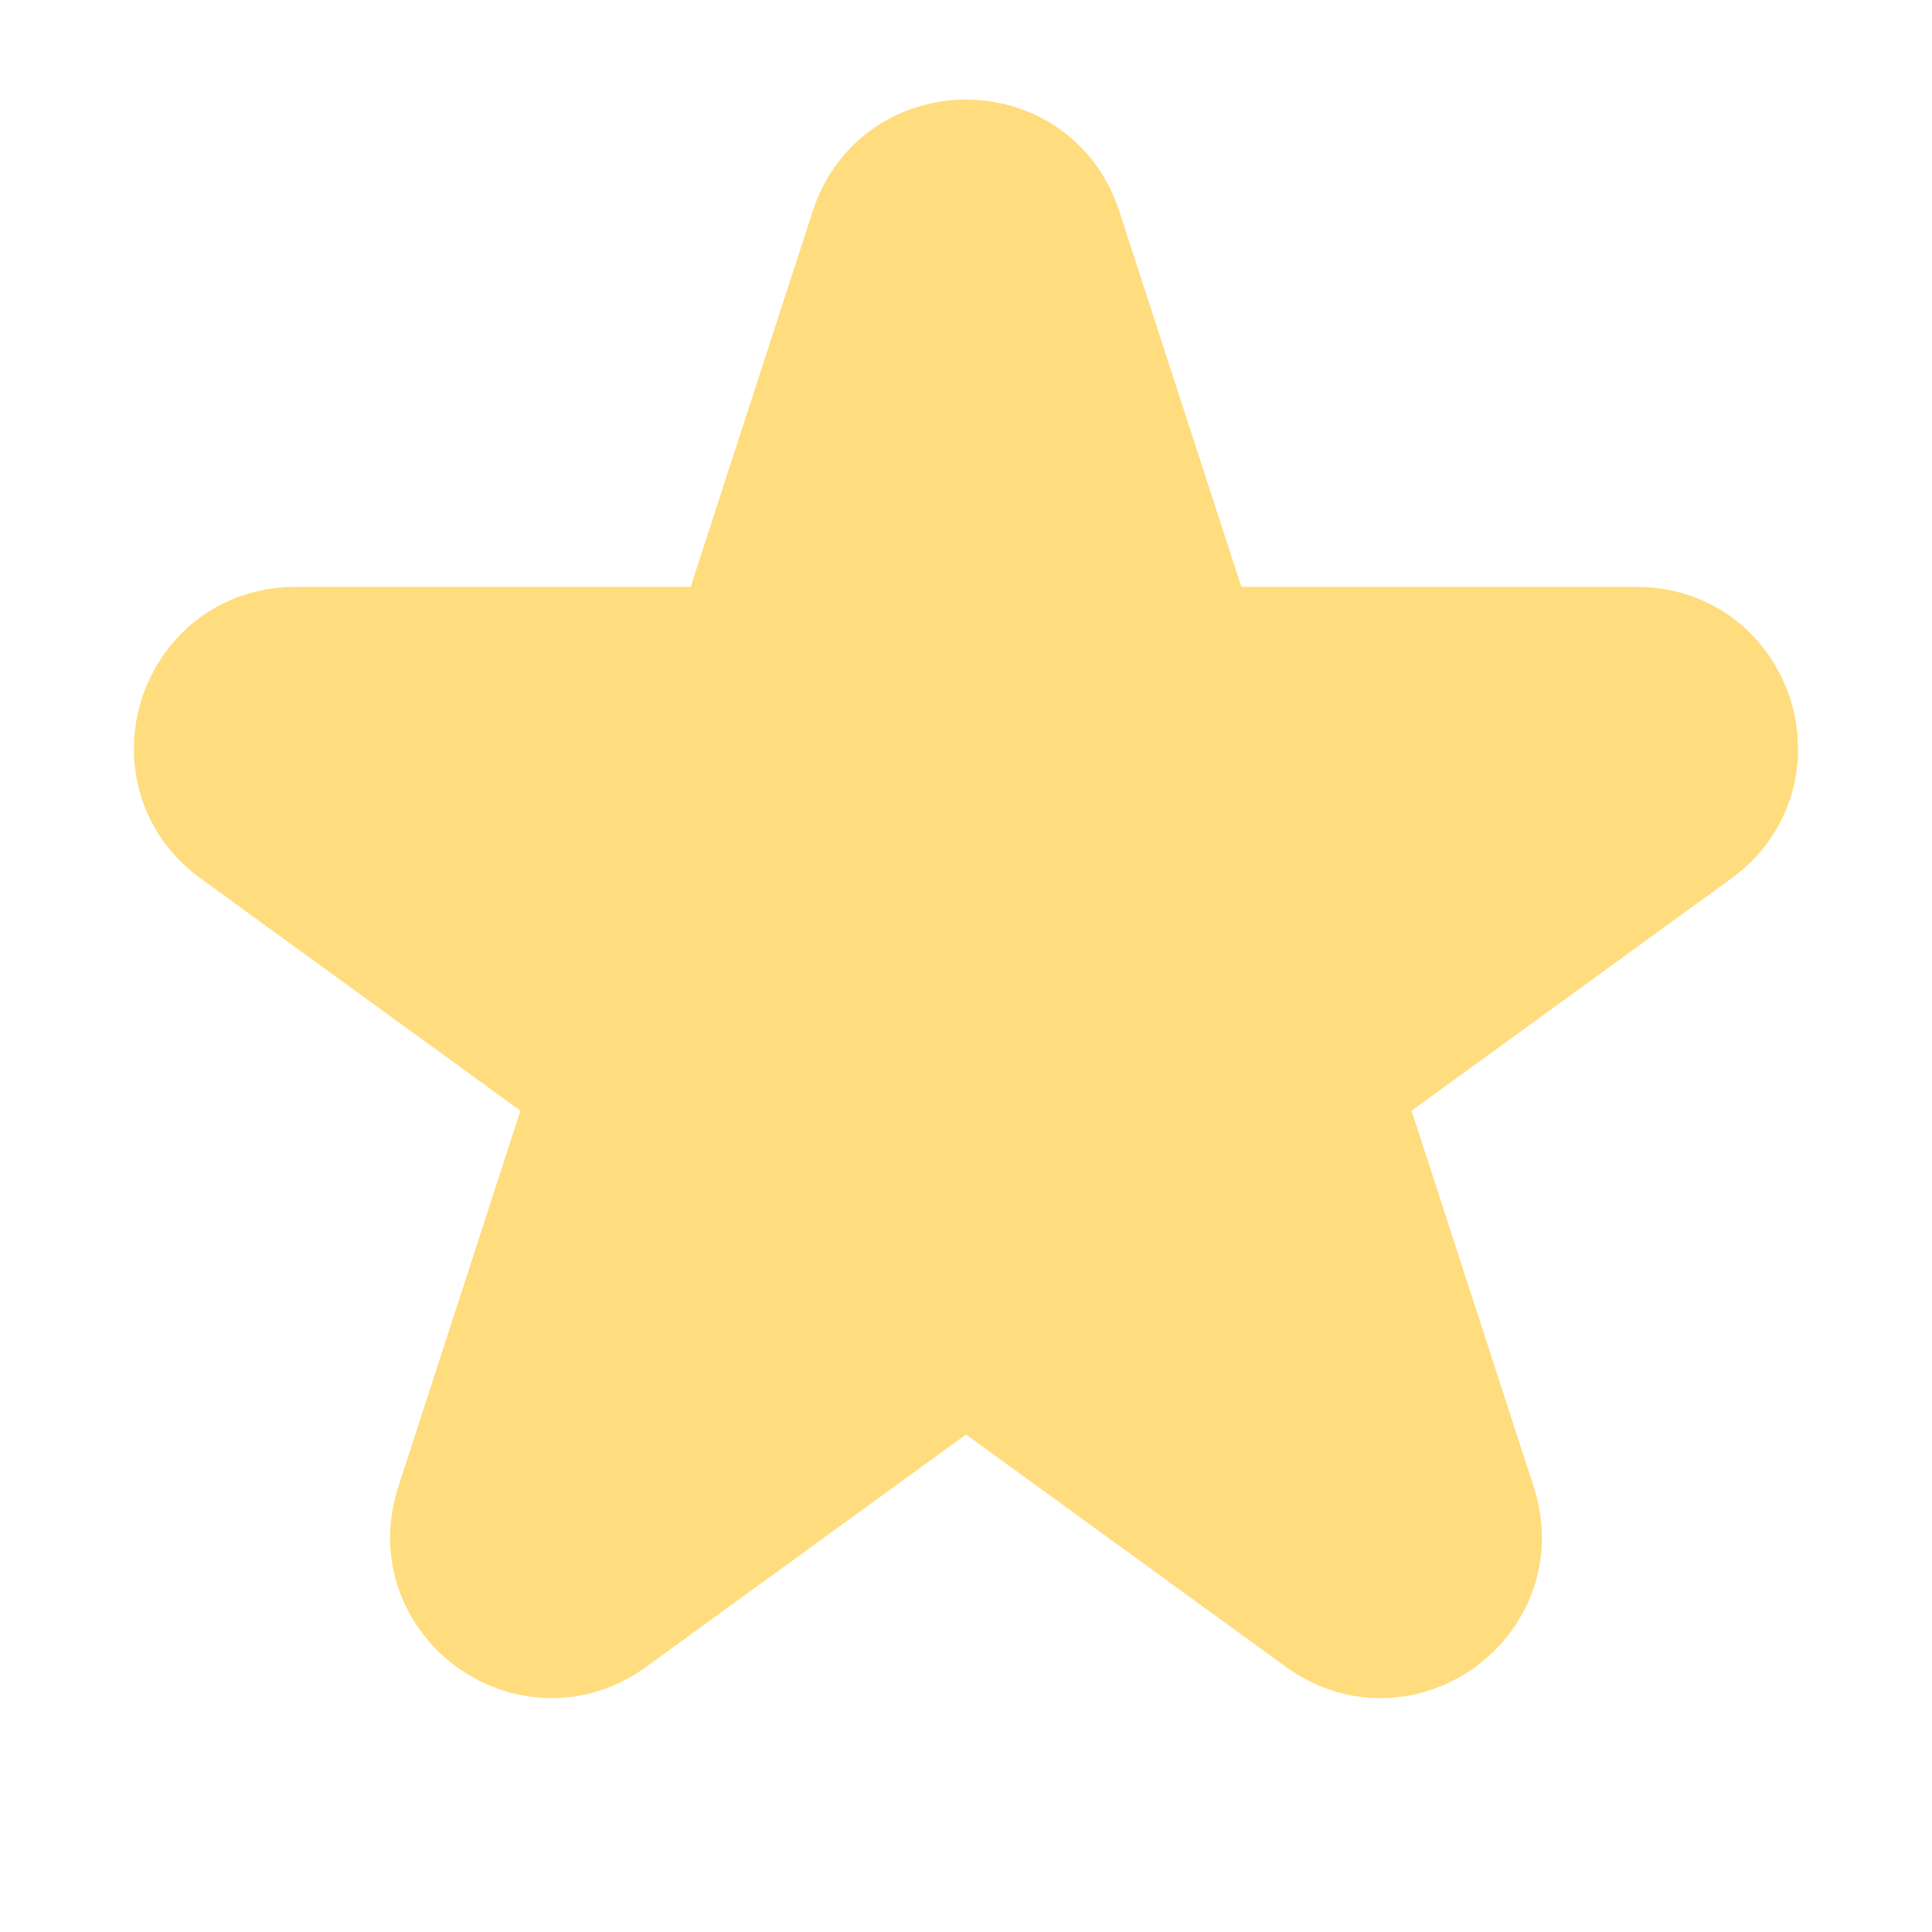
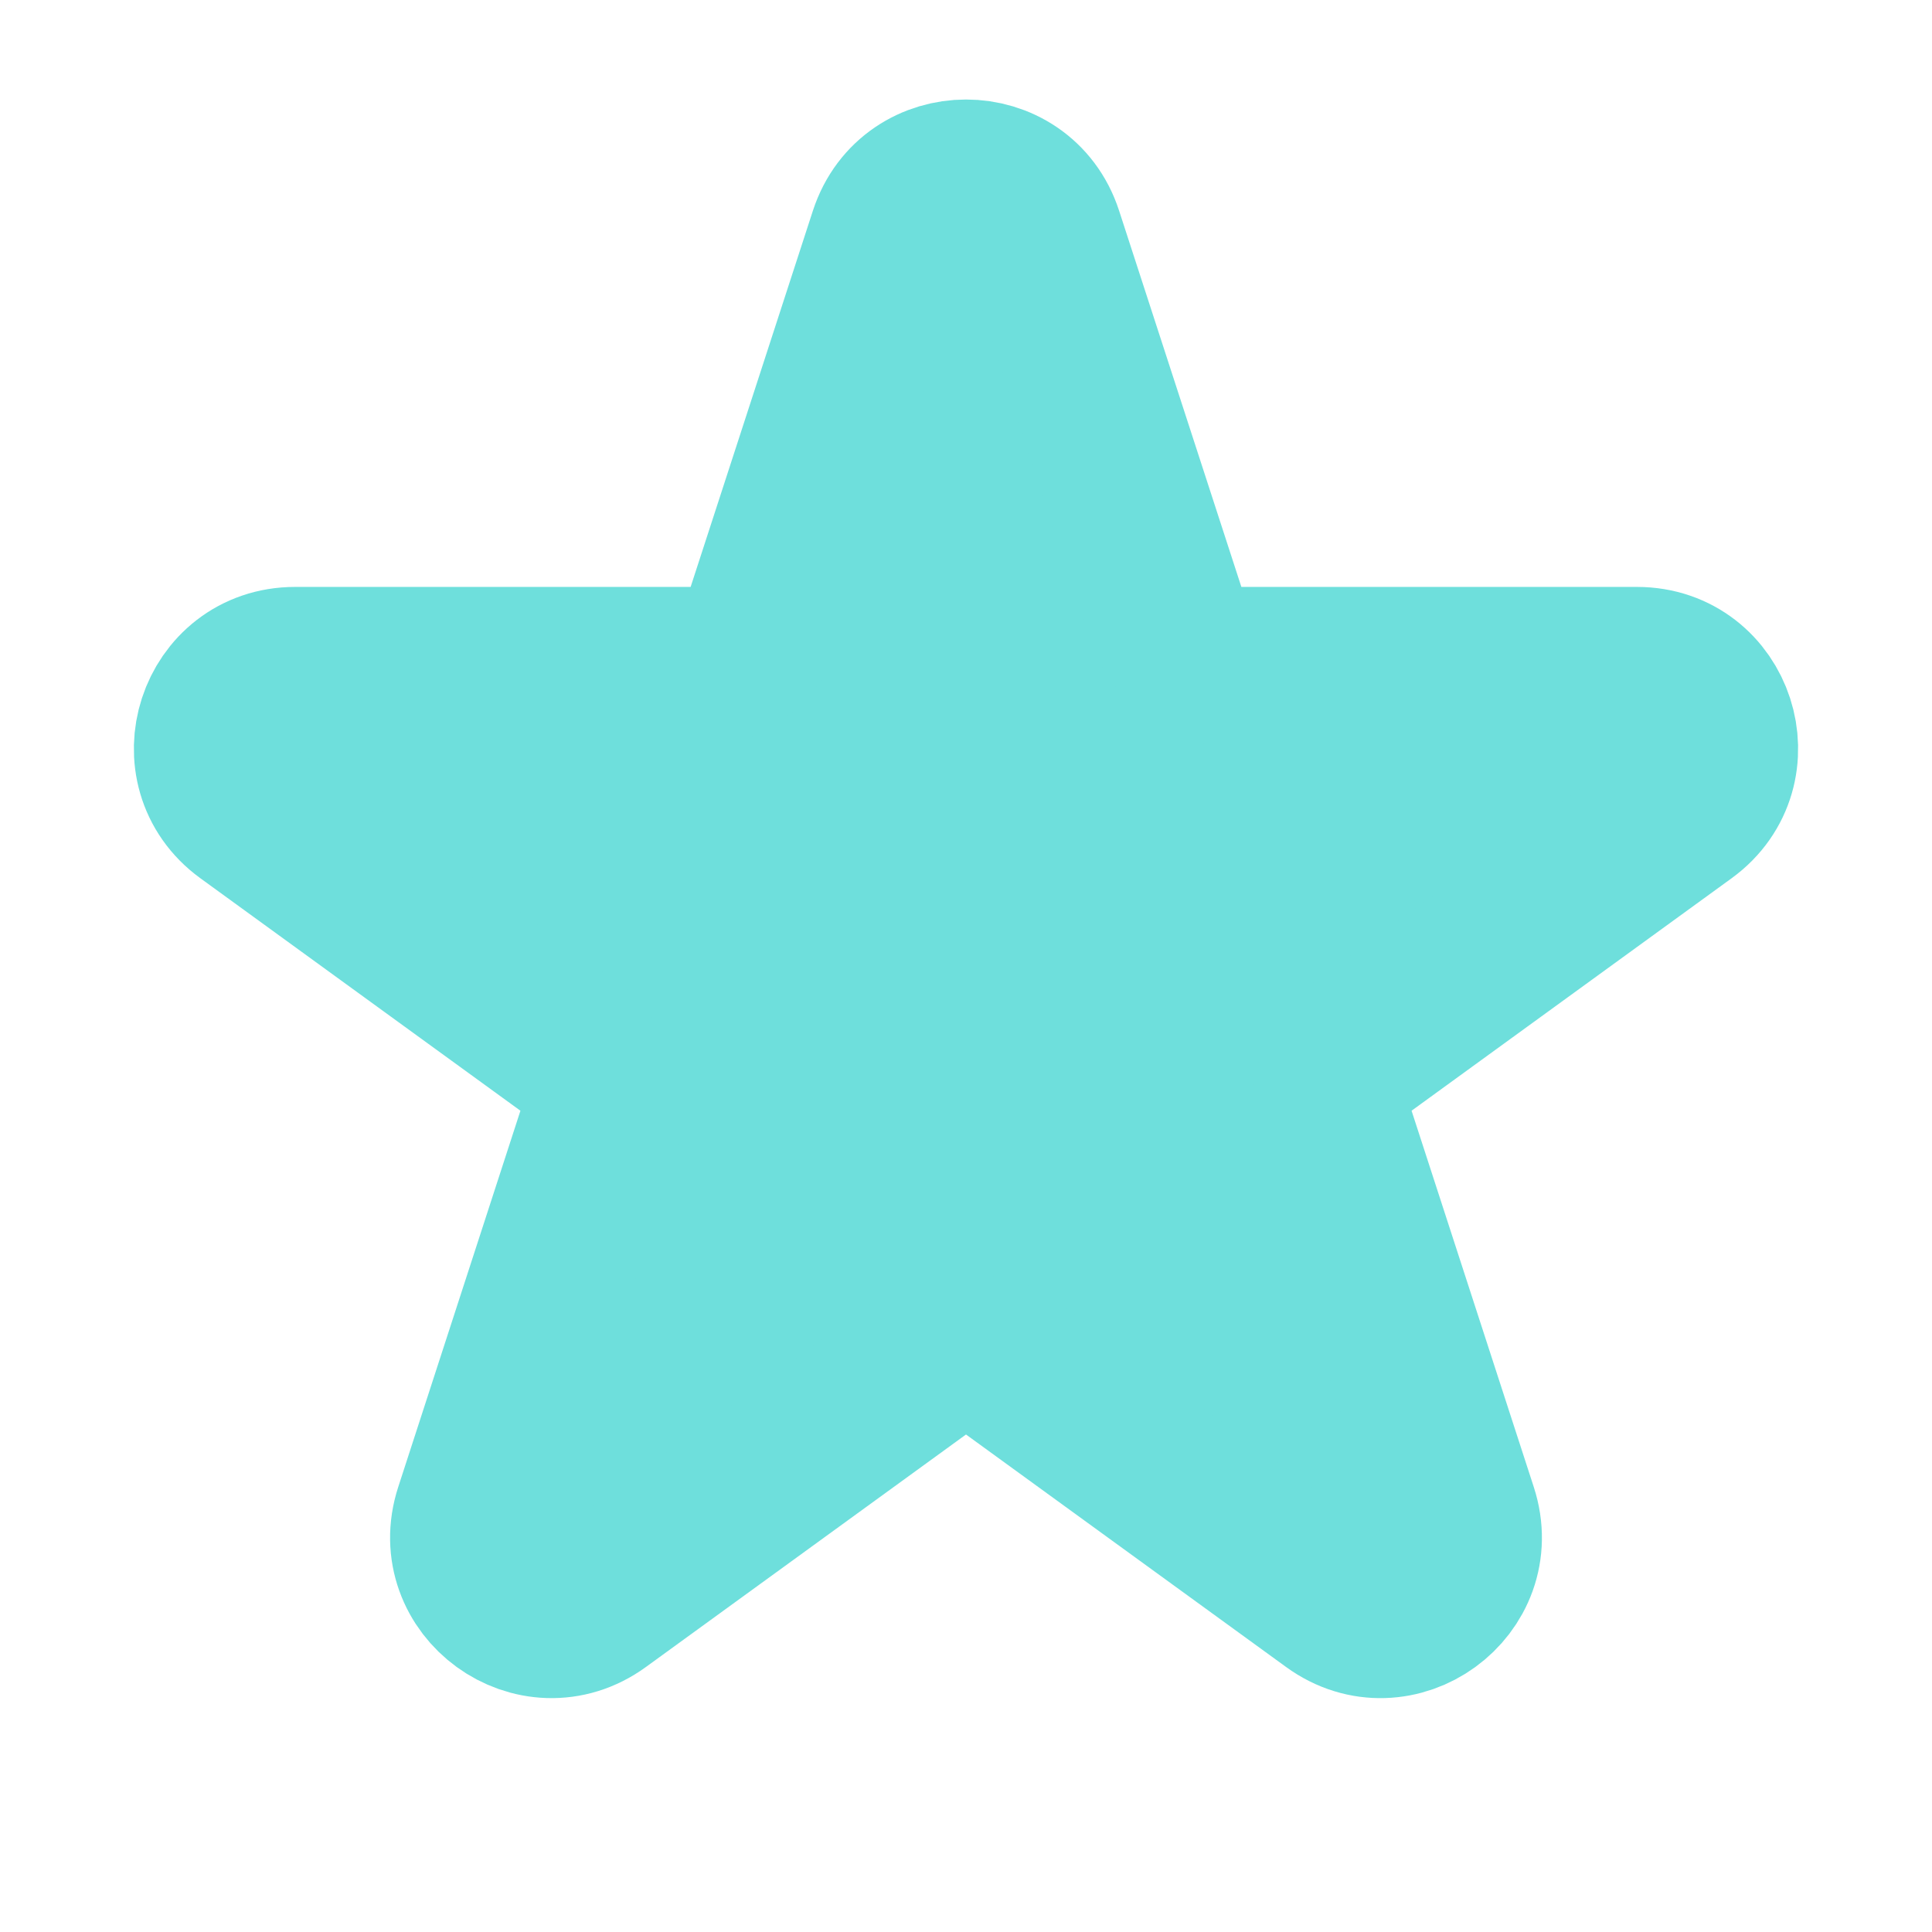
- <svg xmlns="http://www.w3.org/2000/svg" class="h-6 w-6" fill="#ffdc7d" viewBox="0 0 24 24" stroke="#ffdc7d">
+ <svg xmlns="http://www.w3.org/2000/svg" class="h-6 w-6" fill="#6edfdc" viewBox="0 0 24 24" stroke="#6edfdc">
  <path stroke-linecap="round" stroke-linejoin="round" stroke-width="2" d="M11.049 2.927c.3-.921 1.603-.921 1.902 0l1.519 4.674a1 1 0 00.95.69h4.915c.969 0 1.371 1.24.588 1.81l-3.976 2.888a1 1 0 00-.363 1.118l1.518 4.674c.3.922-.755 1.688-1.538 1.118l-3.976-2.888a1 1 0 00-1.176 0l-3.976 2.888c-.783.57-1.838-.197-1.538-1.118l1.518-4.674a1 1 0 00-.363-1.118l-3.976-2.888c-.784-.57-.38-1.81.588-1.81h4.914a1 1 0 00.951-.69l1.519-4.674z" />
</svg>
